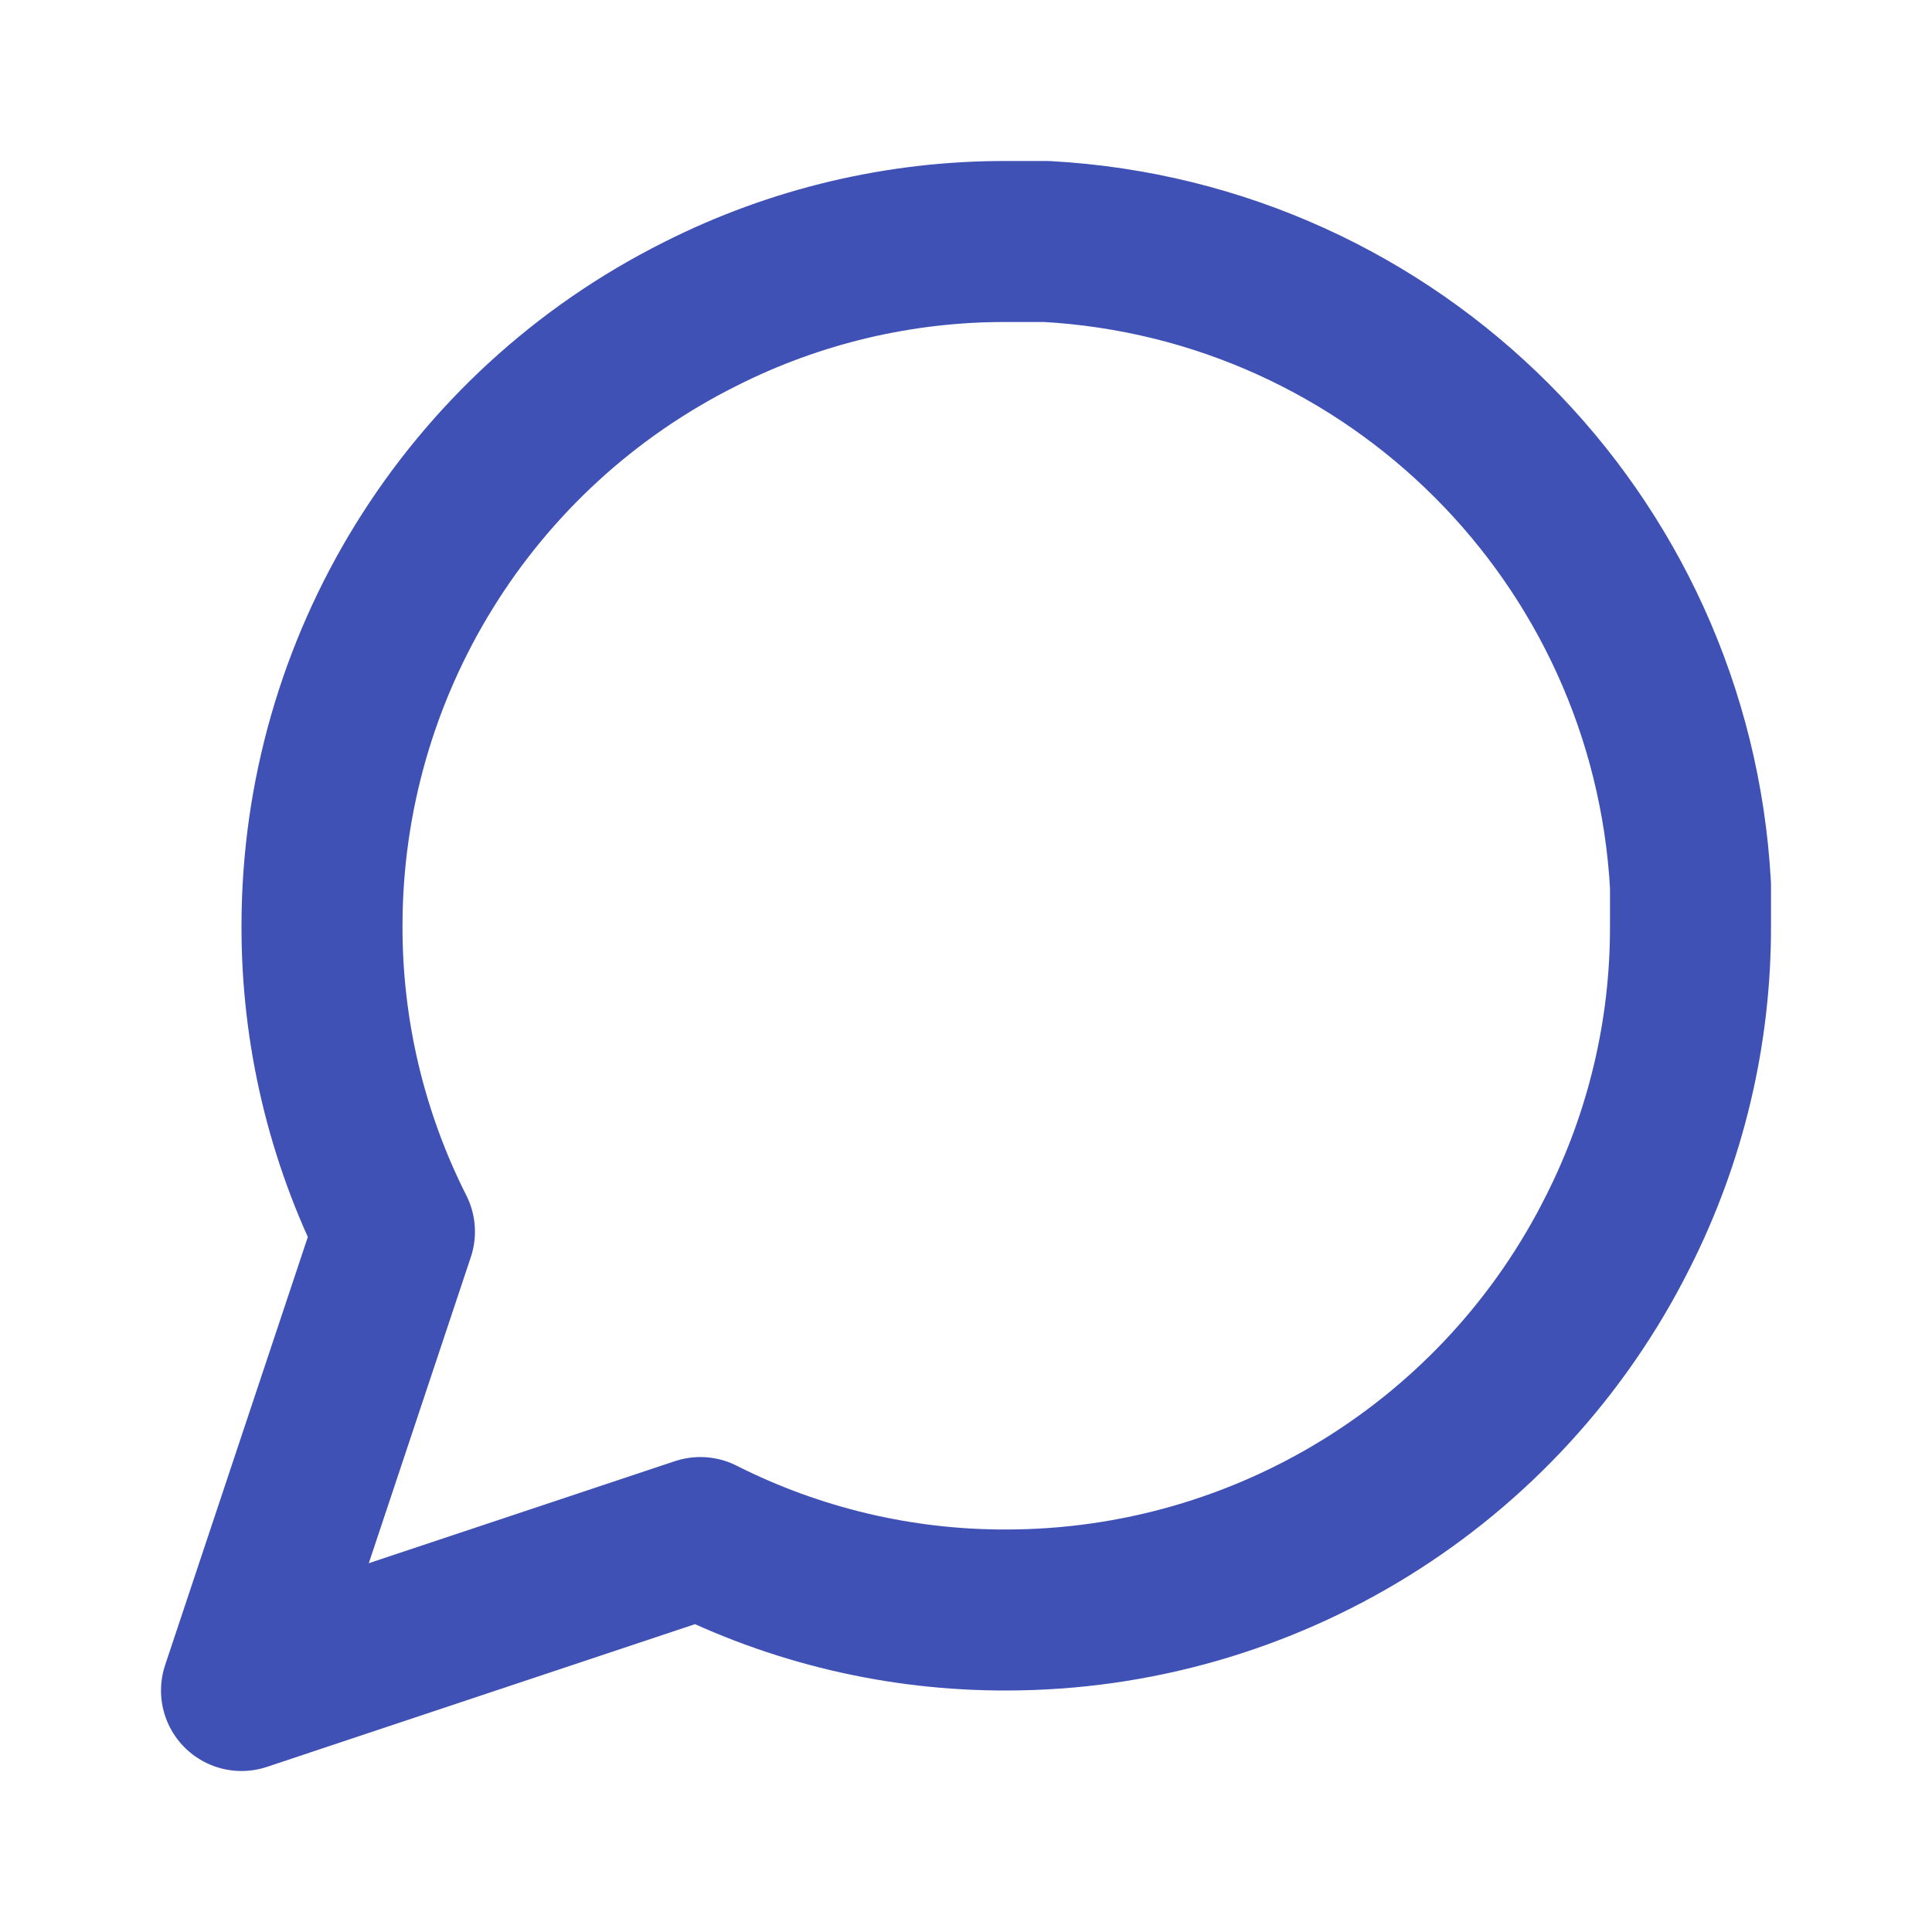
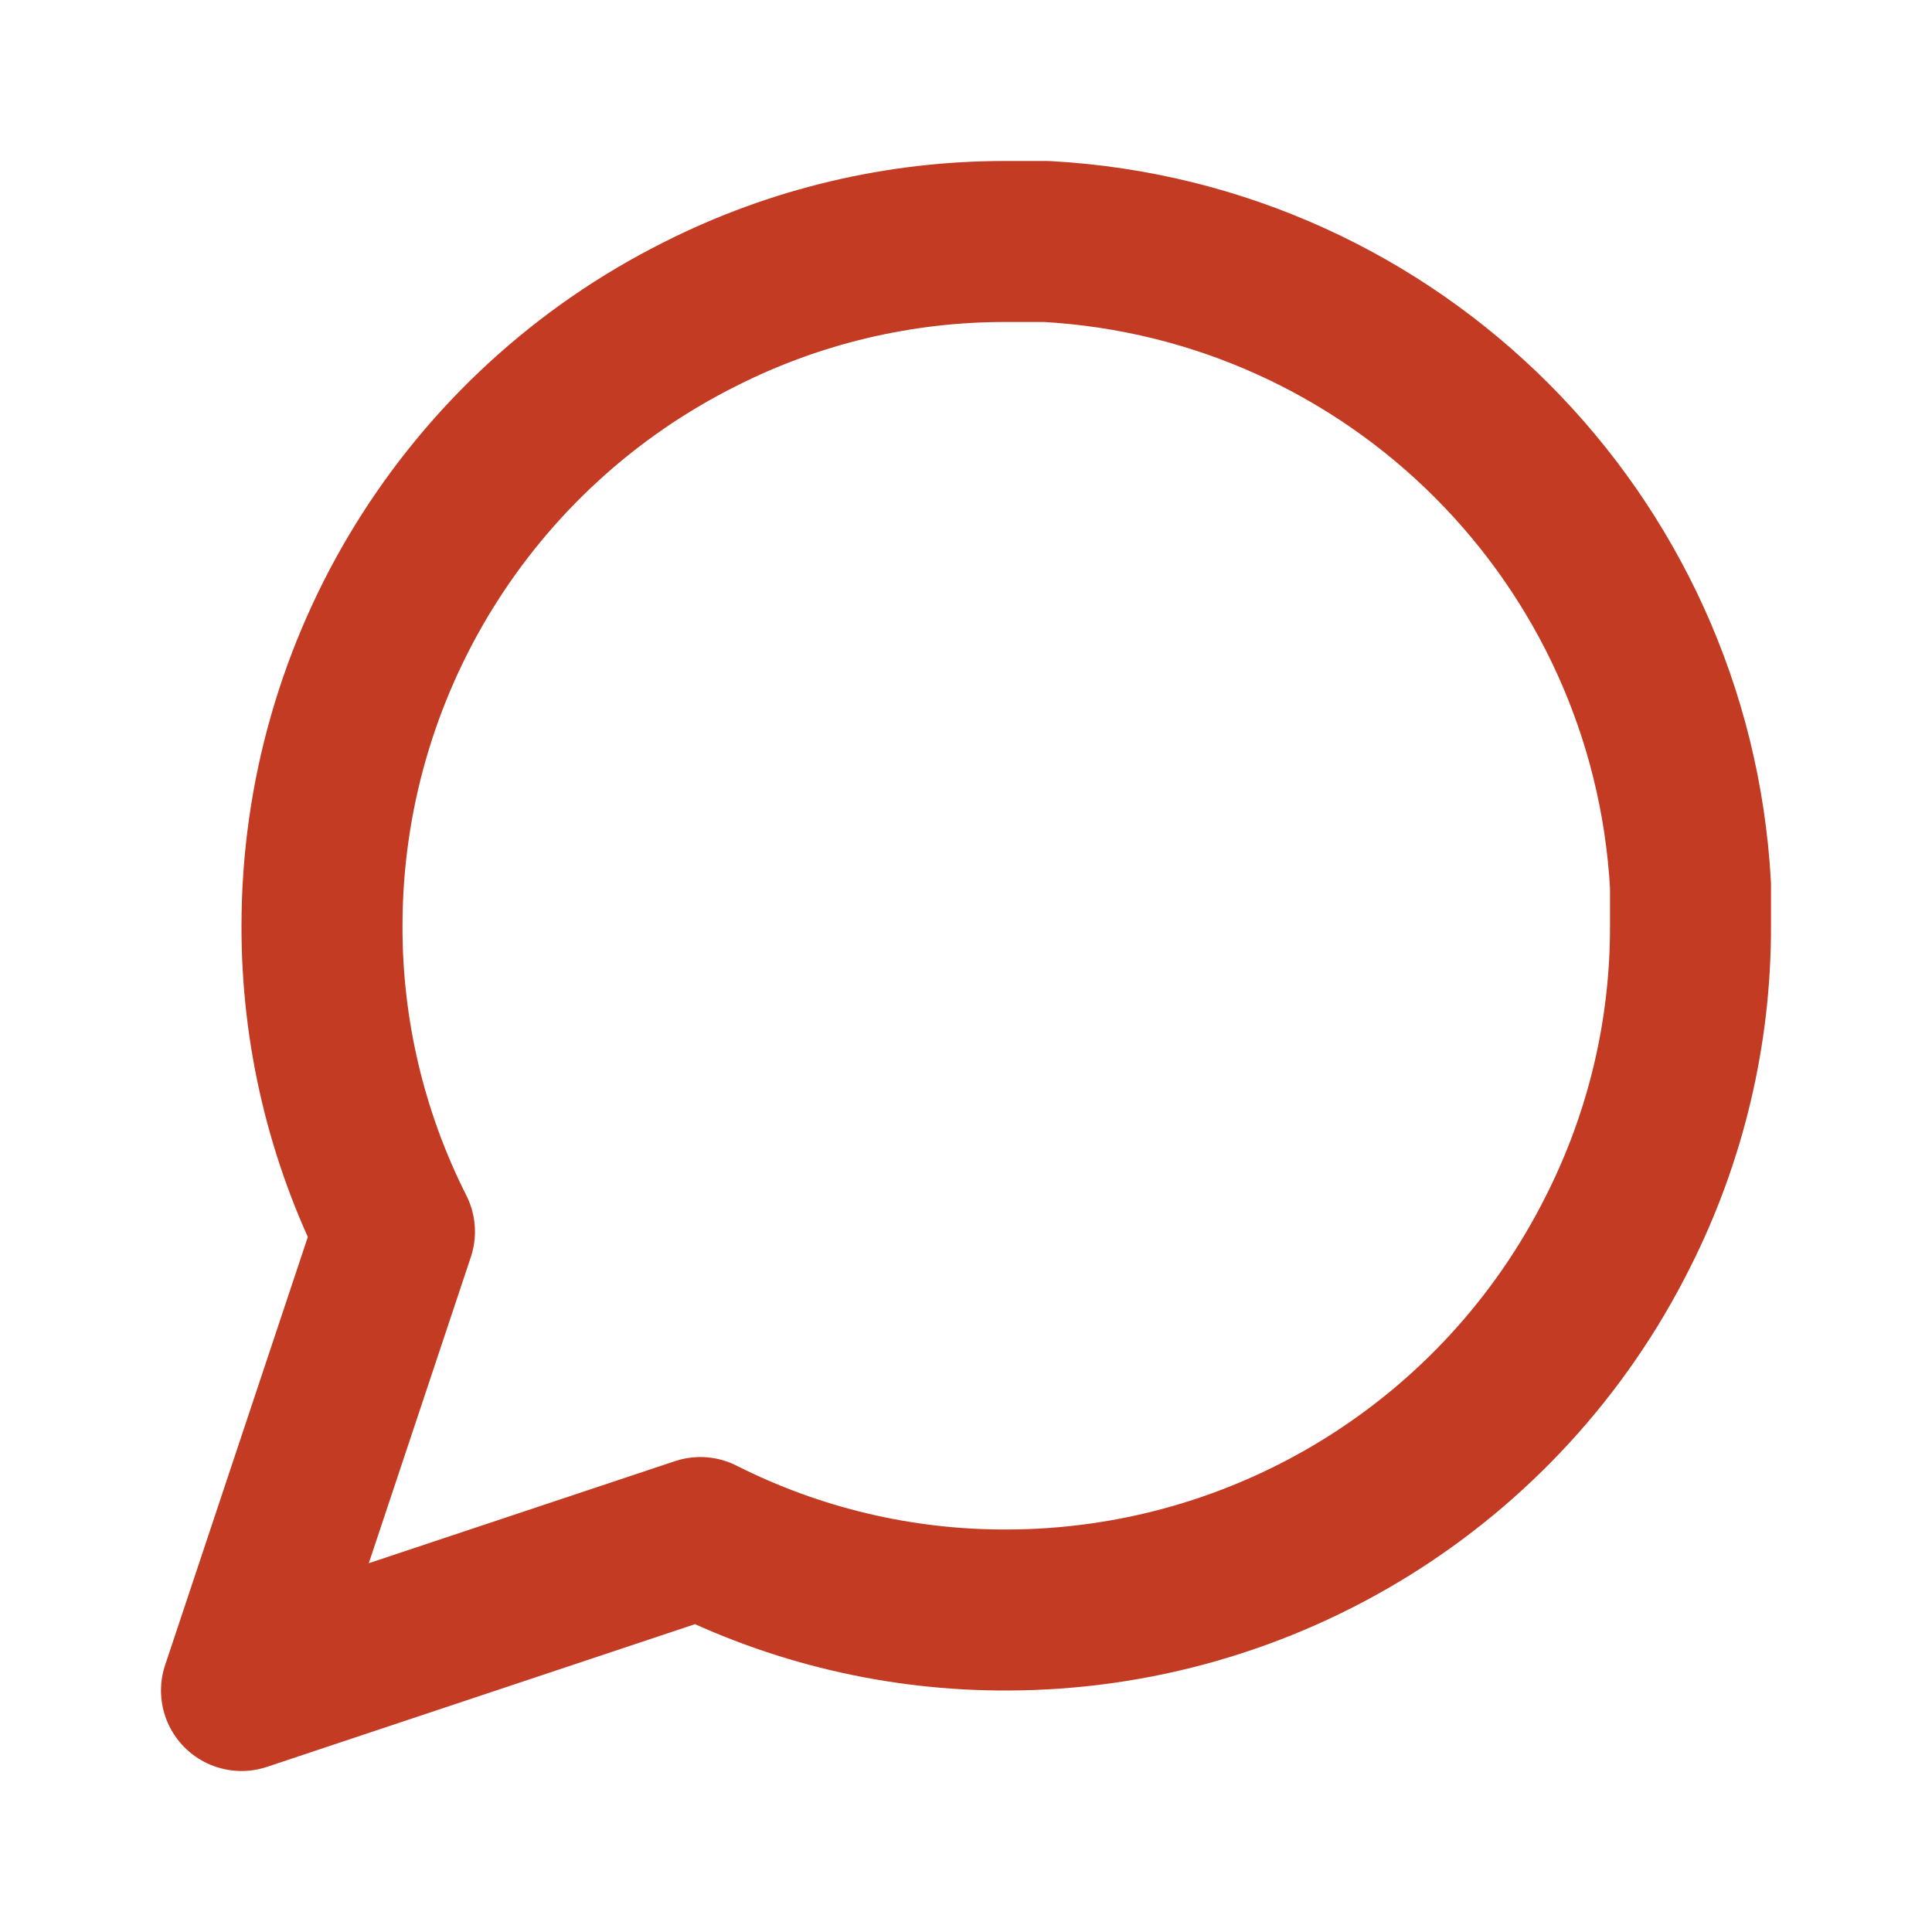
- <svg xmlns="http://www.w3.org/2000/svg" viewBox="0 0 24 24" fill="none" stroke="#3F51B5" stroke-width="2" stroke-linecap="round" stroke-linejoin="round">
+ <svg xmlns="http://www.w3.org/2000/svg" viewBox="0 0 24 24" fill="none" stroke="#c23b22" stroke-width="2" stroke-linecap="round" stroke-linejoin="round">
  <path d="M21 11.5a8.38 8.38 0 0 1-.9 3.8 8.5 8.5 0 0 1-7.6 4.7 8.38 8.38 0 0 1-3.8-.9L3 21l1.9-5.7a8.38 8.38 0 0 1-.9-3.8 8.5 8.5 0 0 1 4.7-7.6 8.38 8.38 0 0 1 3.8-.9h.5a8.48 8.48 0 0 1 8 8v.5z" />
</svg>
